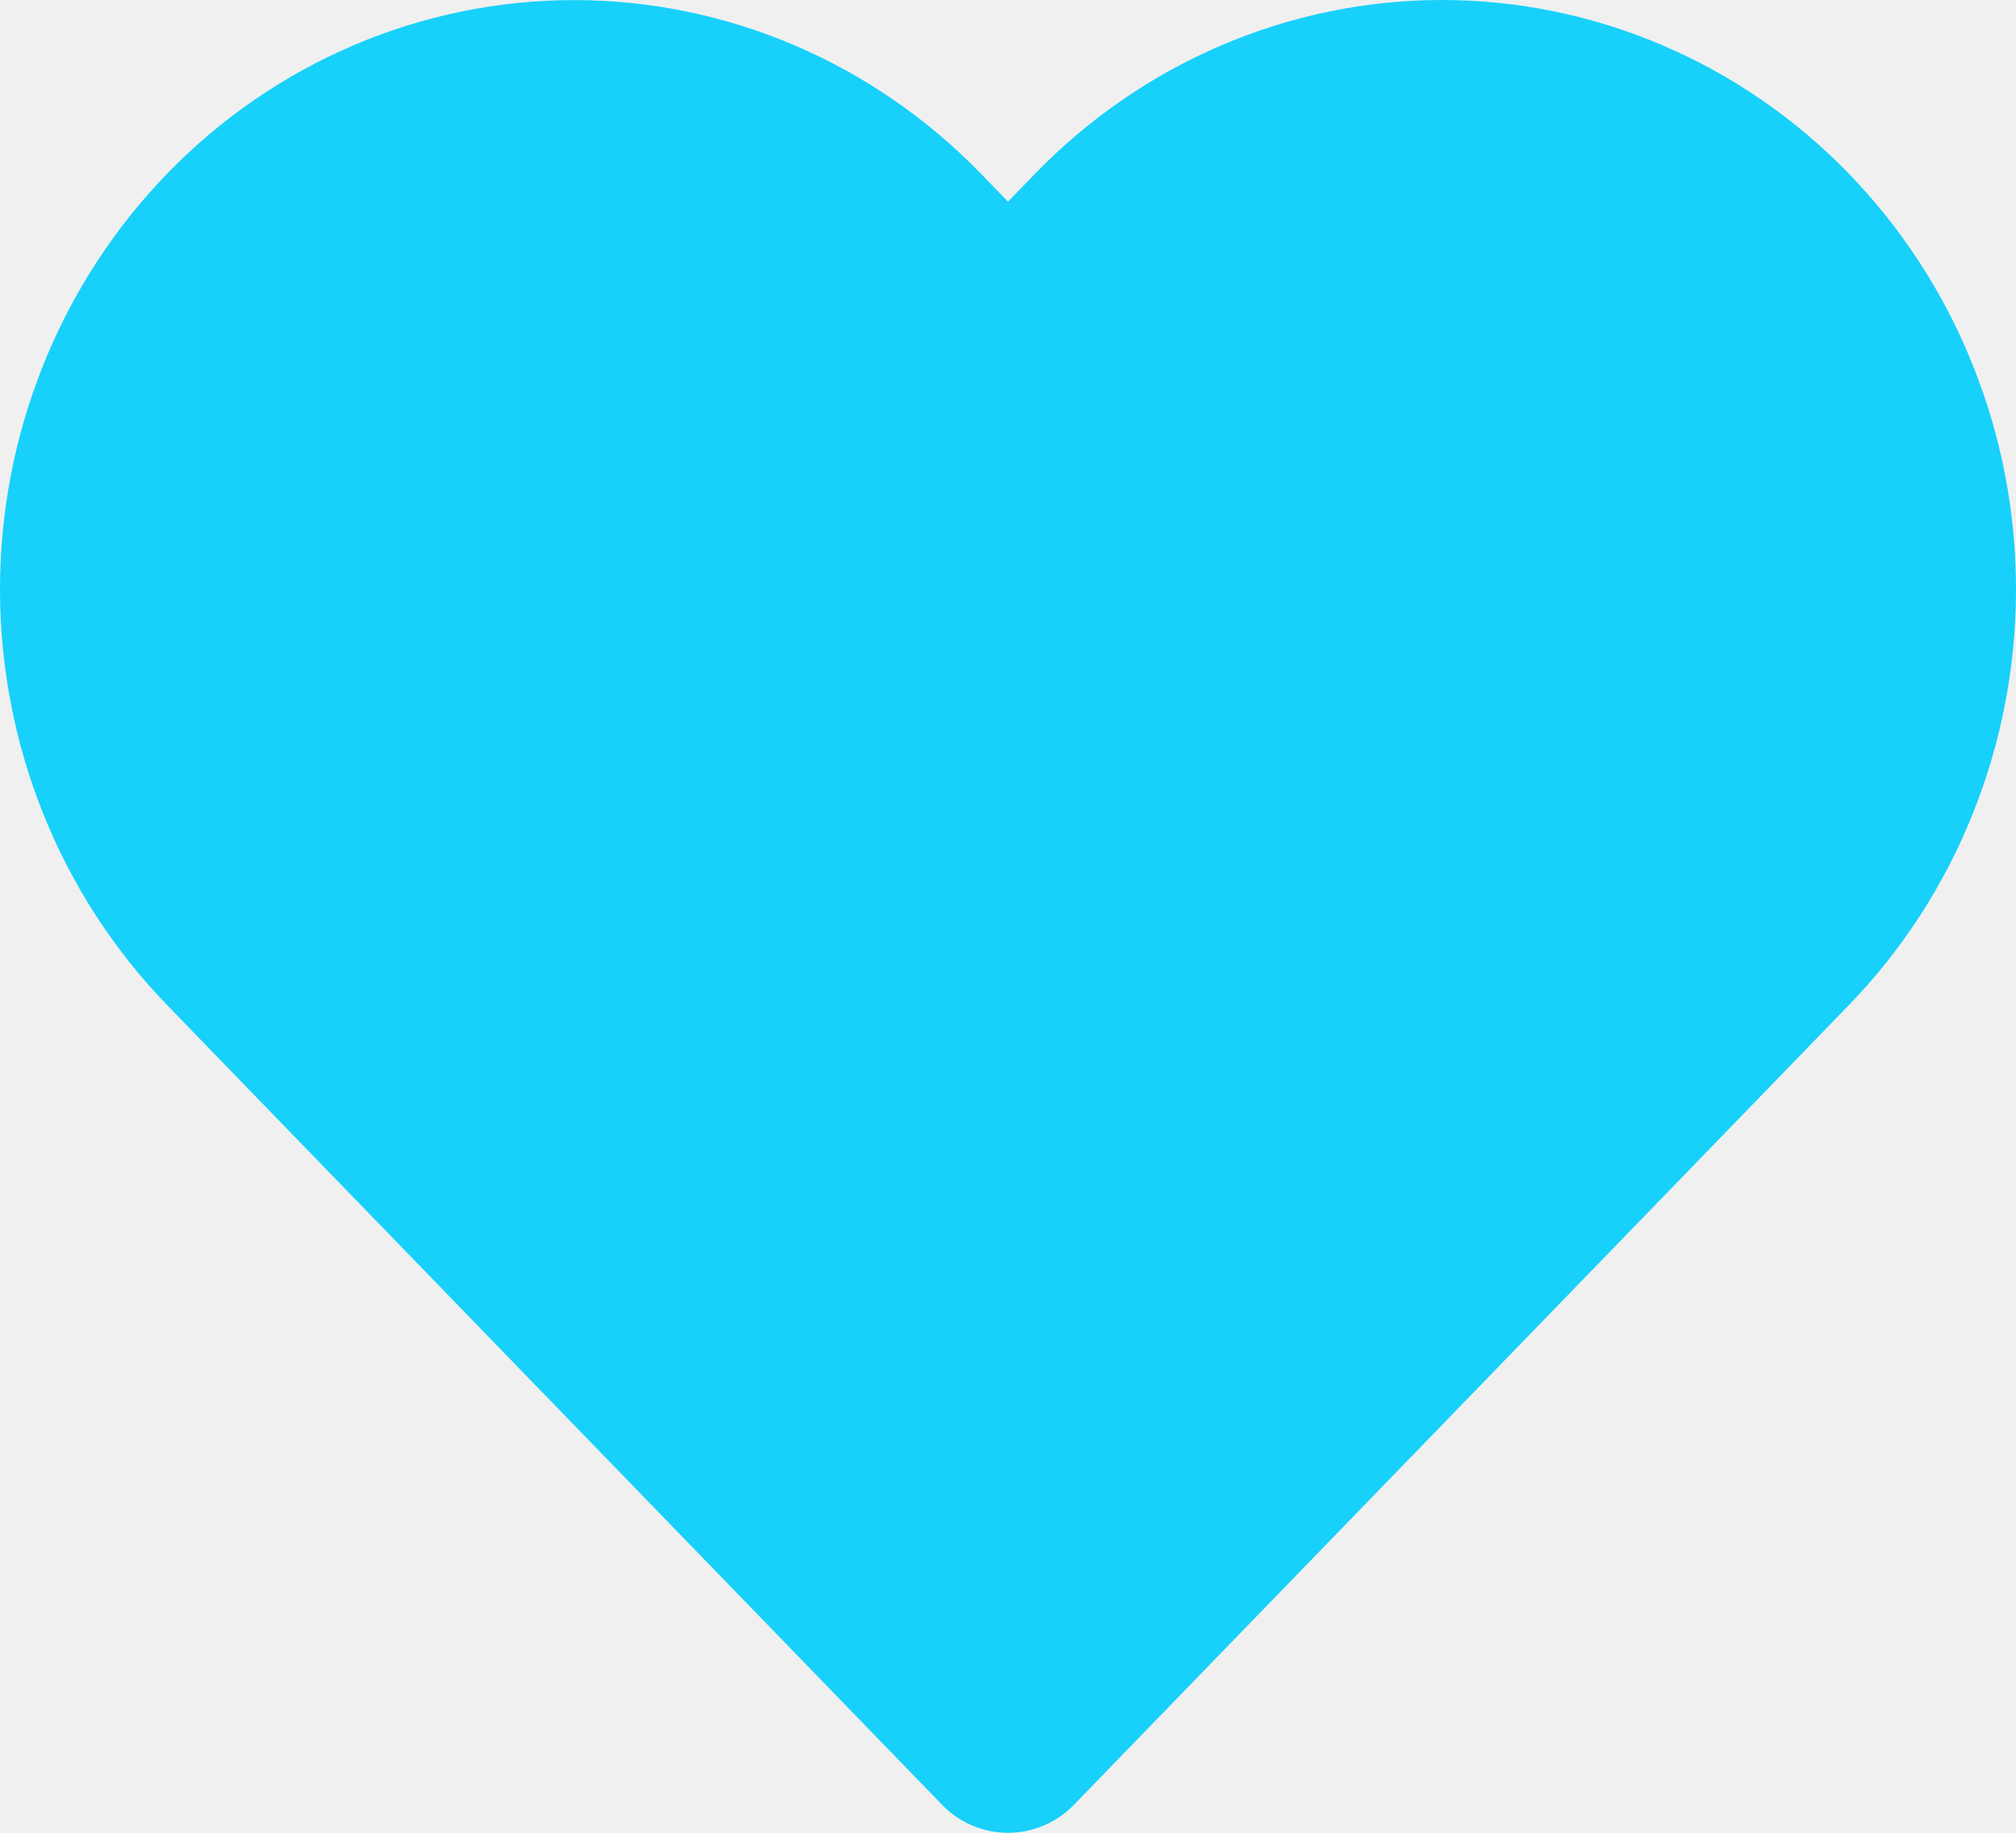
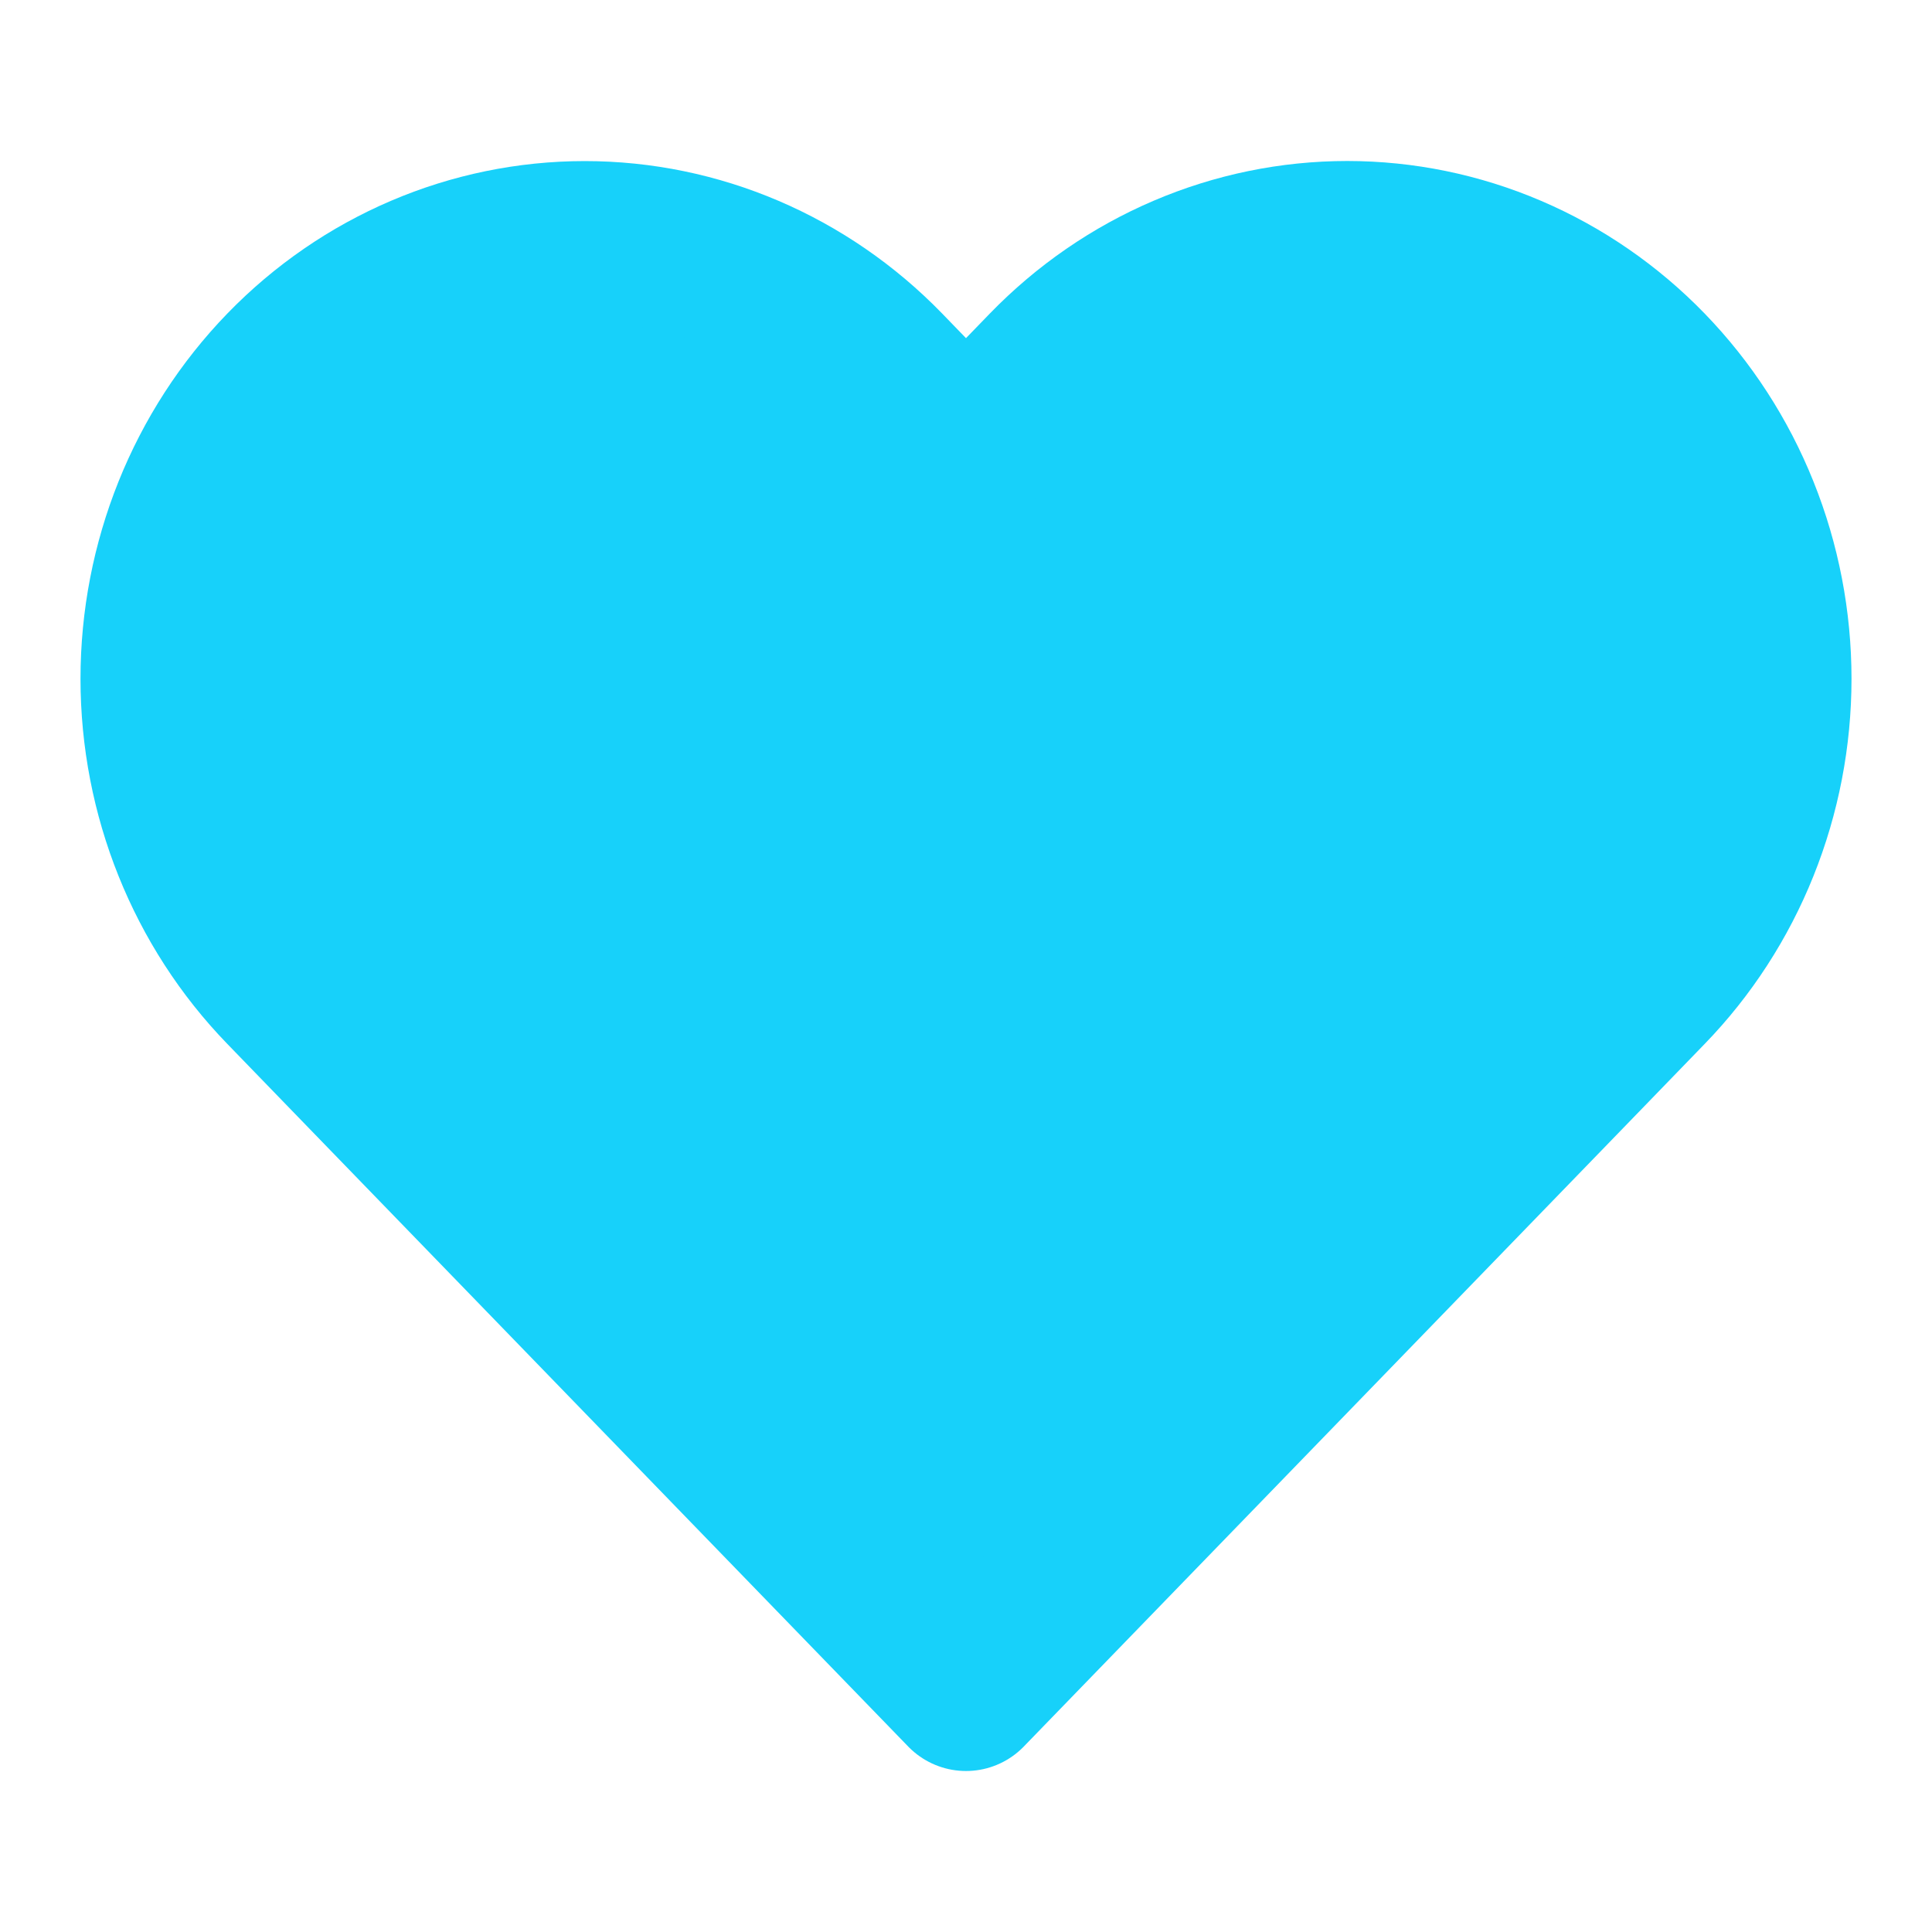
- <svg xmlns="http://www.w3.org/2000/svg" width="22" height="20" viewBox="0 0 22 20" fill="none">
-   <path d="M19.458 2.591C18.969 2.087 18.389 1.687 17.75 1.414C17.112 1.141 16.427 1 15.736 1C15.045 1 14.36 1.141 13.722 1.414C13.083 1.687 12.503 2.087 12.014 2.591L11 3.638L9.986 2.591C8.998 1.573 7.66 1.001 6.264 1.001C4.868 1.001 3.529 1.573 2.542 2.591C1.555 3.61 1 4.991 1 6.432C1 7.872 1.555 9.254 2.542 10.272L3.556 11.319L11 19L18.444 11.319L19.458 10.272C19.947 9.768 20.335 9.169 20.599 8.51C20.864 7.851 21 7.145 21 6.432C21 5.719 20.864 5.012 20.599 4.353C20.335 3.694 19.947 3.096 19.458 2.591Z" fill="#17D1FA" stroke="#17D1FA" stroke-width="2" stroke-linecap="round" stroke-linejoin="round" />
+ <svg xmlns="http://www.w3.org/2000/svg" width="24" height="24" viewBox="0 0 24 24" fill="none">
+   <rect width="24" height="24" fill="white" />
+   <path d="M20.458 4.591C19.969 4.087 19.389 3.687 18.75 3.414C18.112 3.141 17.427 3 16.736 3C16.045 3 15.36 3.141 14.722 3.414C14.083 3.687 13.503 4.087 13.014 4.591L12 5.638L10.986 4.591C9.998 3.573 8.66 3.001 7.264 3.001C5.868 3.001 4.529 3.573 3.542 4.591C2.555 5.61 2 6.991 2 8.432C2 9.872 2.555 11.254 3.542 12.272L4.556 13.319L12 21L19.444 13.319L20.458 12.272C20.947 11.768 21.335 11.169 21.599 10.511C21.864 9.851 22 9.145 22 8.432C22 7.719 21.864 7.012 21.599 6.353C21.335 5.694 20.947 5.096 20.458 4.591Z" fill="#17D1FA" stroke="#17D1FA" stroke-width="2" stroke-linecap="round" stroke-linejoin="round" />
</svg>
